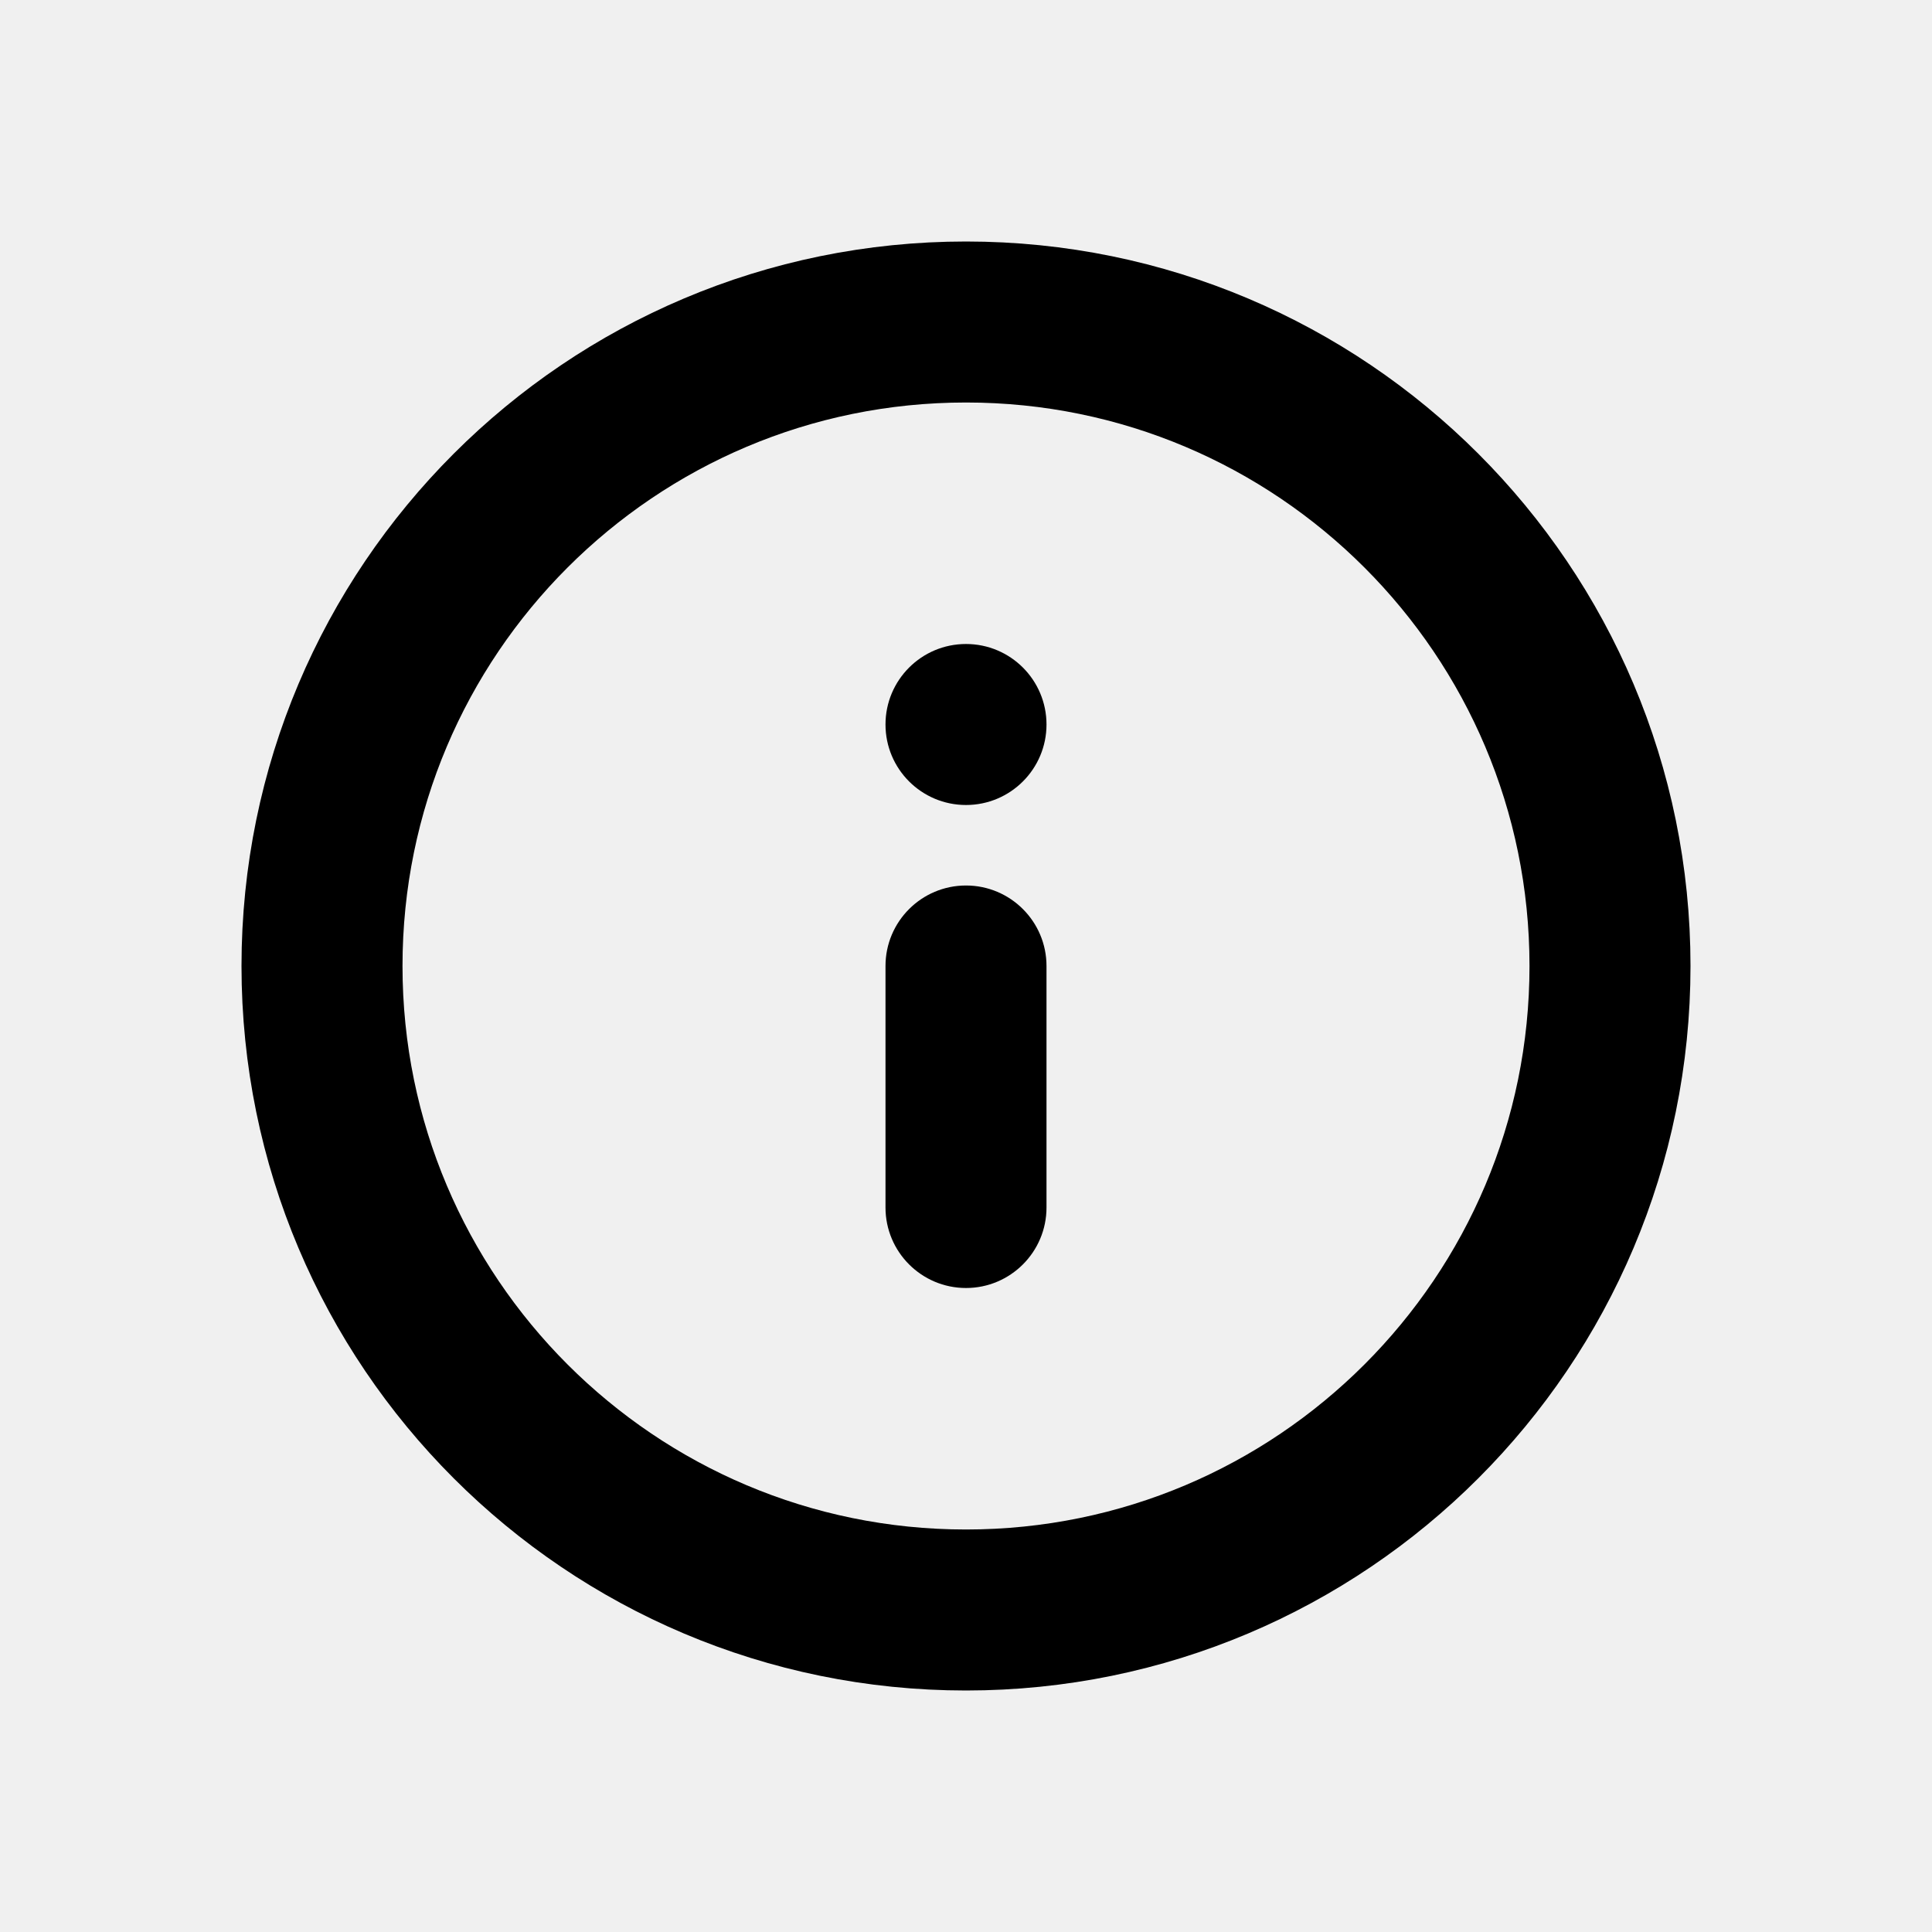
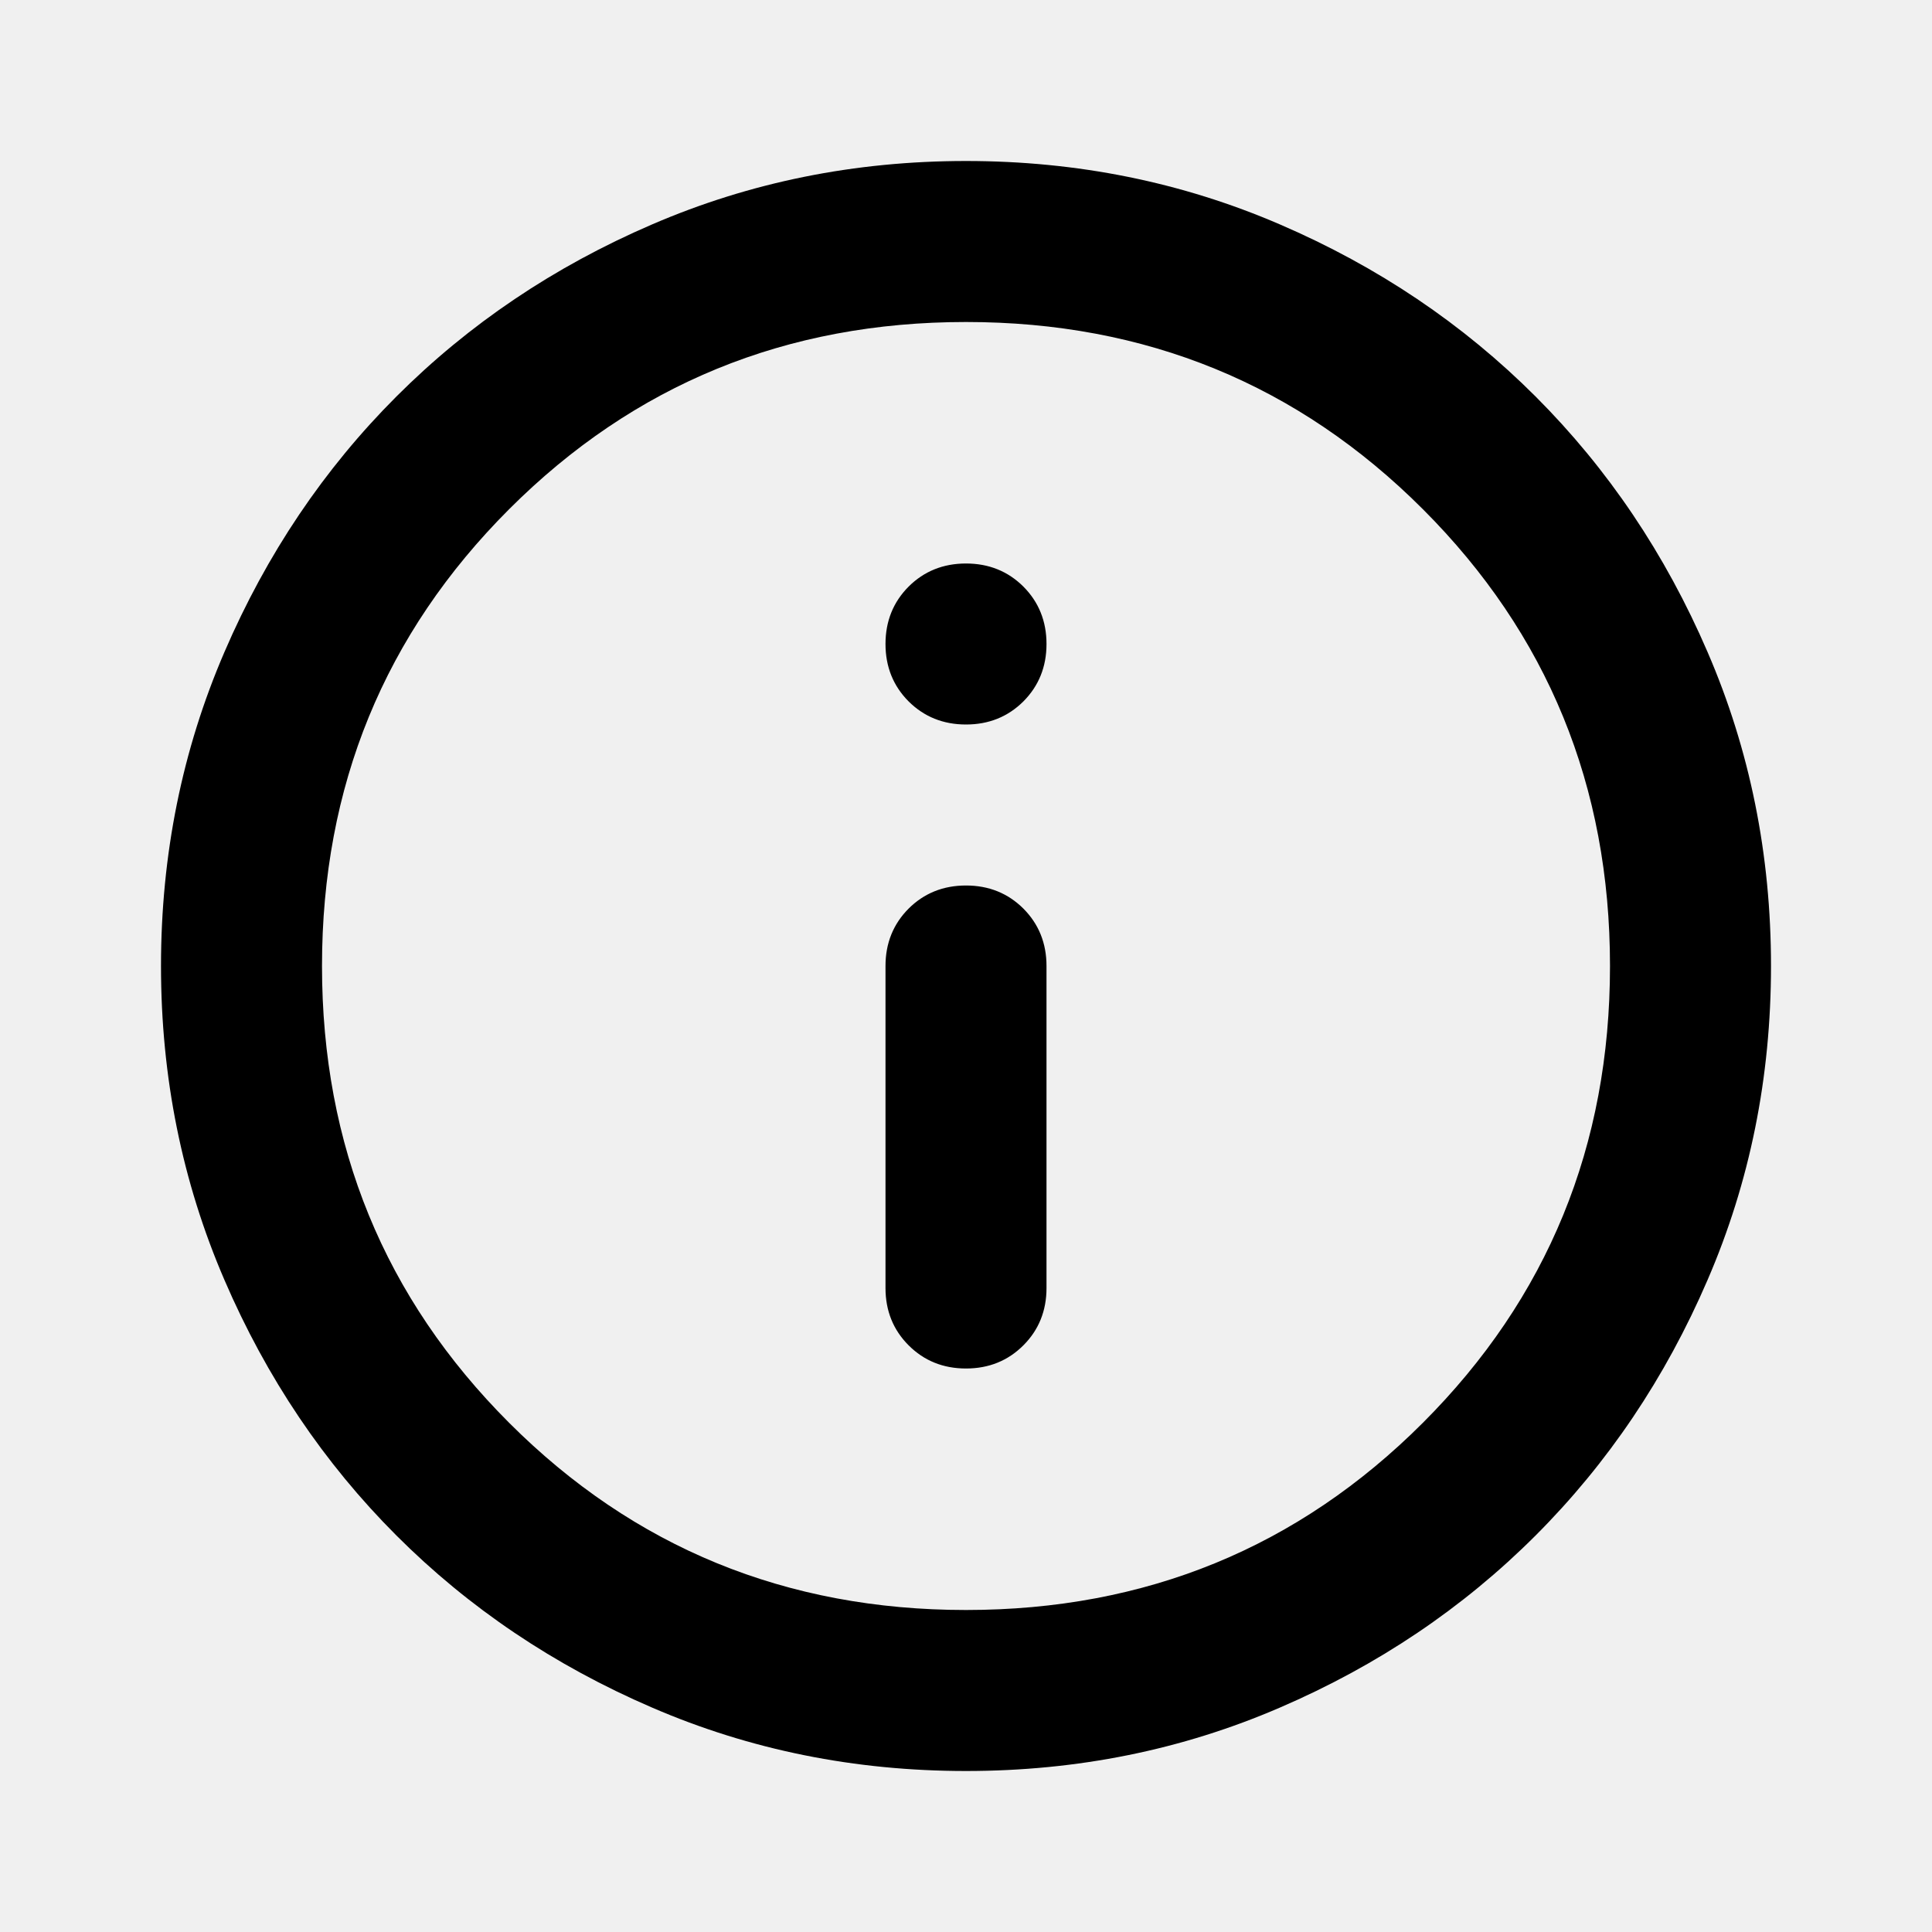
<svg xmlns="http://www.w3.org/2000/svg" width="24" height="24" viewBox="0 0 24 24" fill="none">
-   <g clip-path="url(#clip0_37_14034)">
-     <path fill-rule="evenodd" clip-rule="evenodd" d="M12 16C11.448 16 11 15.552 11 15L11 12C11 11.448 11.448 11 12 11C12.552 11 13 11.448 13 12L13 15C13 15.552 12.552 16 12 16Z" fill="black" />
-     <rect x="11" y="8" width="2" height="2" rx="1" fill="black" />
-     <circle cx="12" cy="12" r="8" stroke="black" stroke-width="2" />
+   <mask id="mask0_1_69" style="mask-type:alpha" maskUnits="userSpaceOnUse" x="0" y="0" width="24" height="24">
+     <rect width="24" height="24" fill="#D9D9D9" />
+   </mask>
+   <g mask="url(#mask0_1_69)">
+     <path d="M12 17C12.283 17 12.521 16.904 12.713 16.712C12.904 16.521 13 16.283 13 16V12C13 11.717 12.904 11.479 12.713 11.287C12.521 11.096 12.283 11 12 11C11.717 11 11.479 11.096 11.287 11.287C11.096 11.479 11 11.717 11 12V16C11 16.283 11.096 16.521 11.287 16.712C11.479 16.904 11.717 17 12 17ZM12 9C12.283 9 12.521 8.904 12.713 8.713C12.904 8.521 13 8.283 13 8C13 7.717 12.904 7.479 12.713 7.287C12.521 7.096 12.283 7 12 7C11.717 7 11.479 7.096 11.287 7.287C11.096 7.479 11 7.717 11 8C11 8.283 11.096 8.521 11.287 8.713C11.479 8.904 11.717 9 12 9ZM12 22C10.617 22 9.317 21.738 8.1 21.212C6.883 20.688 5.825 19.975 4.925 19.075C4.025 18.175 3.312 17.117 2.788 15.9C2.263 14.683 2 13.383 2 12C2 10.617 2.263 9.317 2.788 8.1C3.312 6.883 4.025 5.825 4.925 4.925C5.825 4.025 6.883 3.312 8.1 2.788C9.317 2.263 10.617 2 12 2C13.383 2 14.683 2.263 15.9 2.788C17.117 3.312 18.175 4.025 19.075 4.925C19.975 5.825 20.688 6.883 21.212 8.1C21.738 9.317 22 10.617 22 12C22 13.383 21.738 14.683 21.212 15.9C20.688 17.117 19.975 18.175 19.075 19.075C18.175 19.975 17.117 20.688 15.9 21.212C14.683 21.738 13.383 22 12 22ZM12 20C14.233 20 16.125 19.225 17.675 17.675C19.225 16.125 20 14.233 20 12C20 9.767 19.225 7.875 17.675 6.325C16.125 4.775 14.233 4 12 4C9.767 4 7.875 4.775 6.325 6.325C4.775 7.875 4 9.767 4 12C4 14.233 4.775 16.125 6.325 17.675C7.875 19.225 9.767 20 12 20Z" fill="black" />
  </g>
-   <defs>
-     <clipPath id="clip0_37_14034">
-       <rect width="18" height="18" fill="white" transform="translate(3 3)" />
-     </clipPath>
-   </defs>
</svg>
